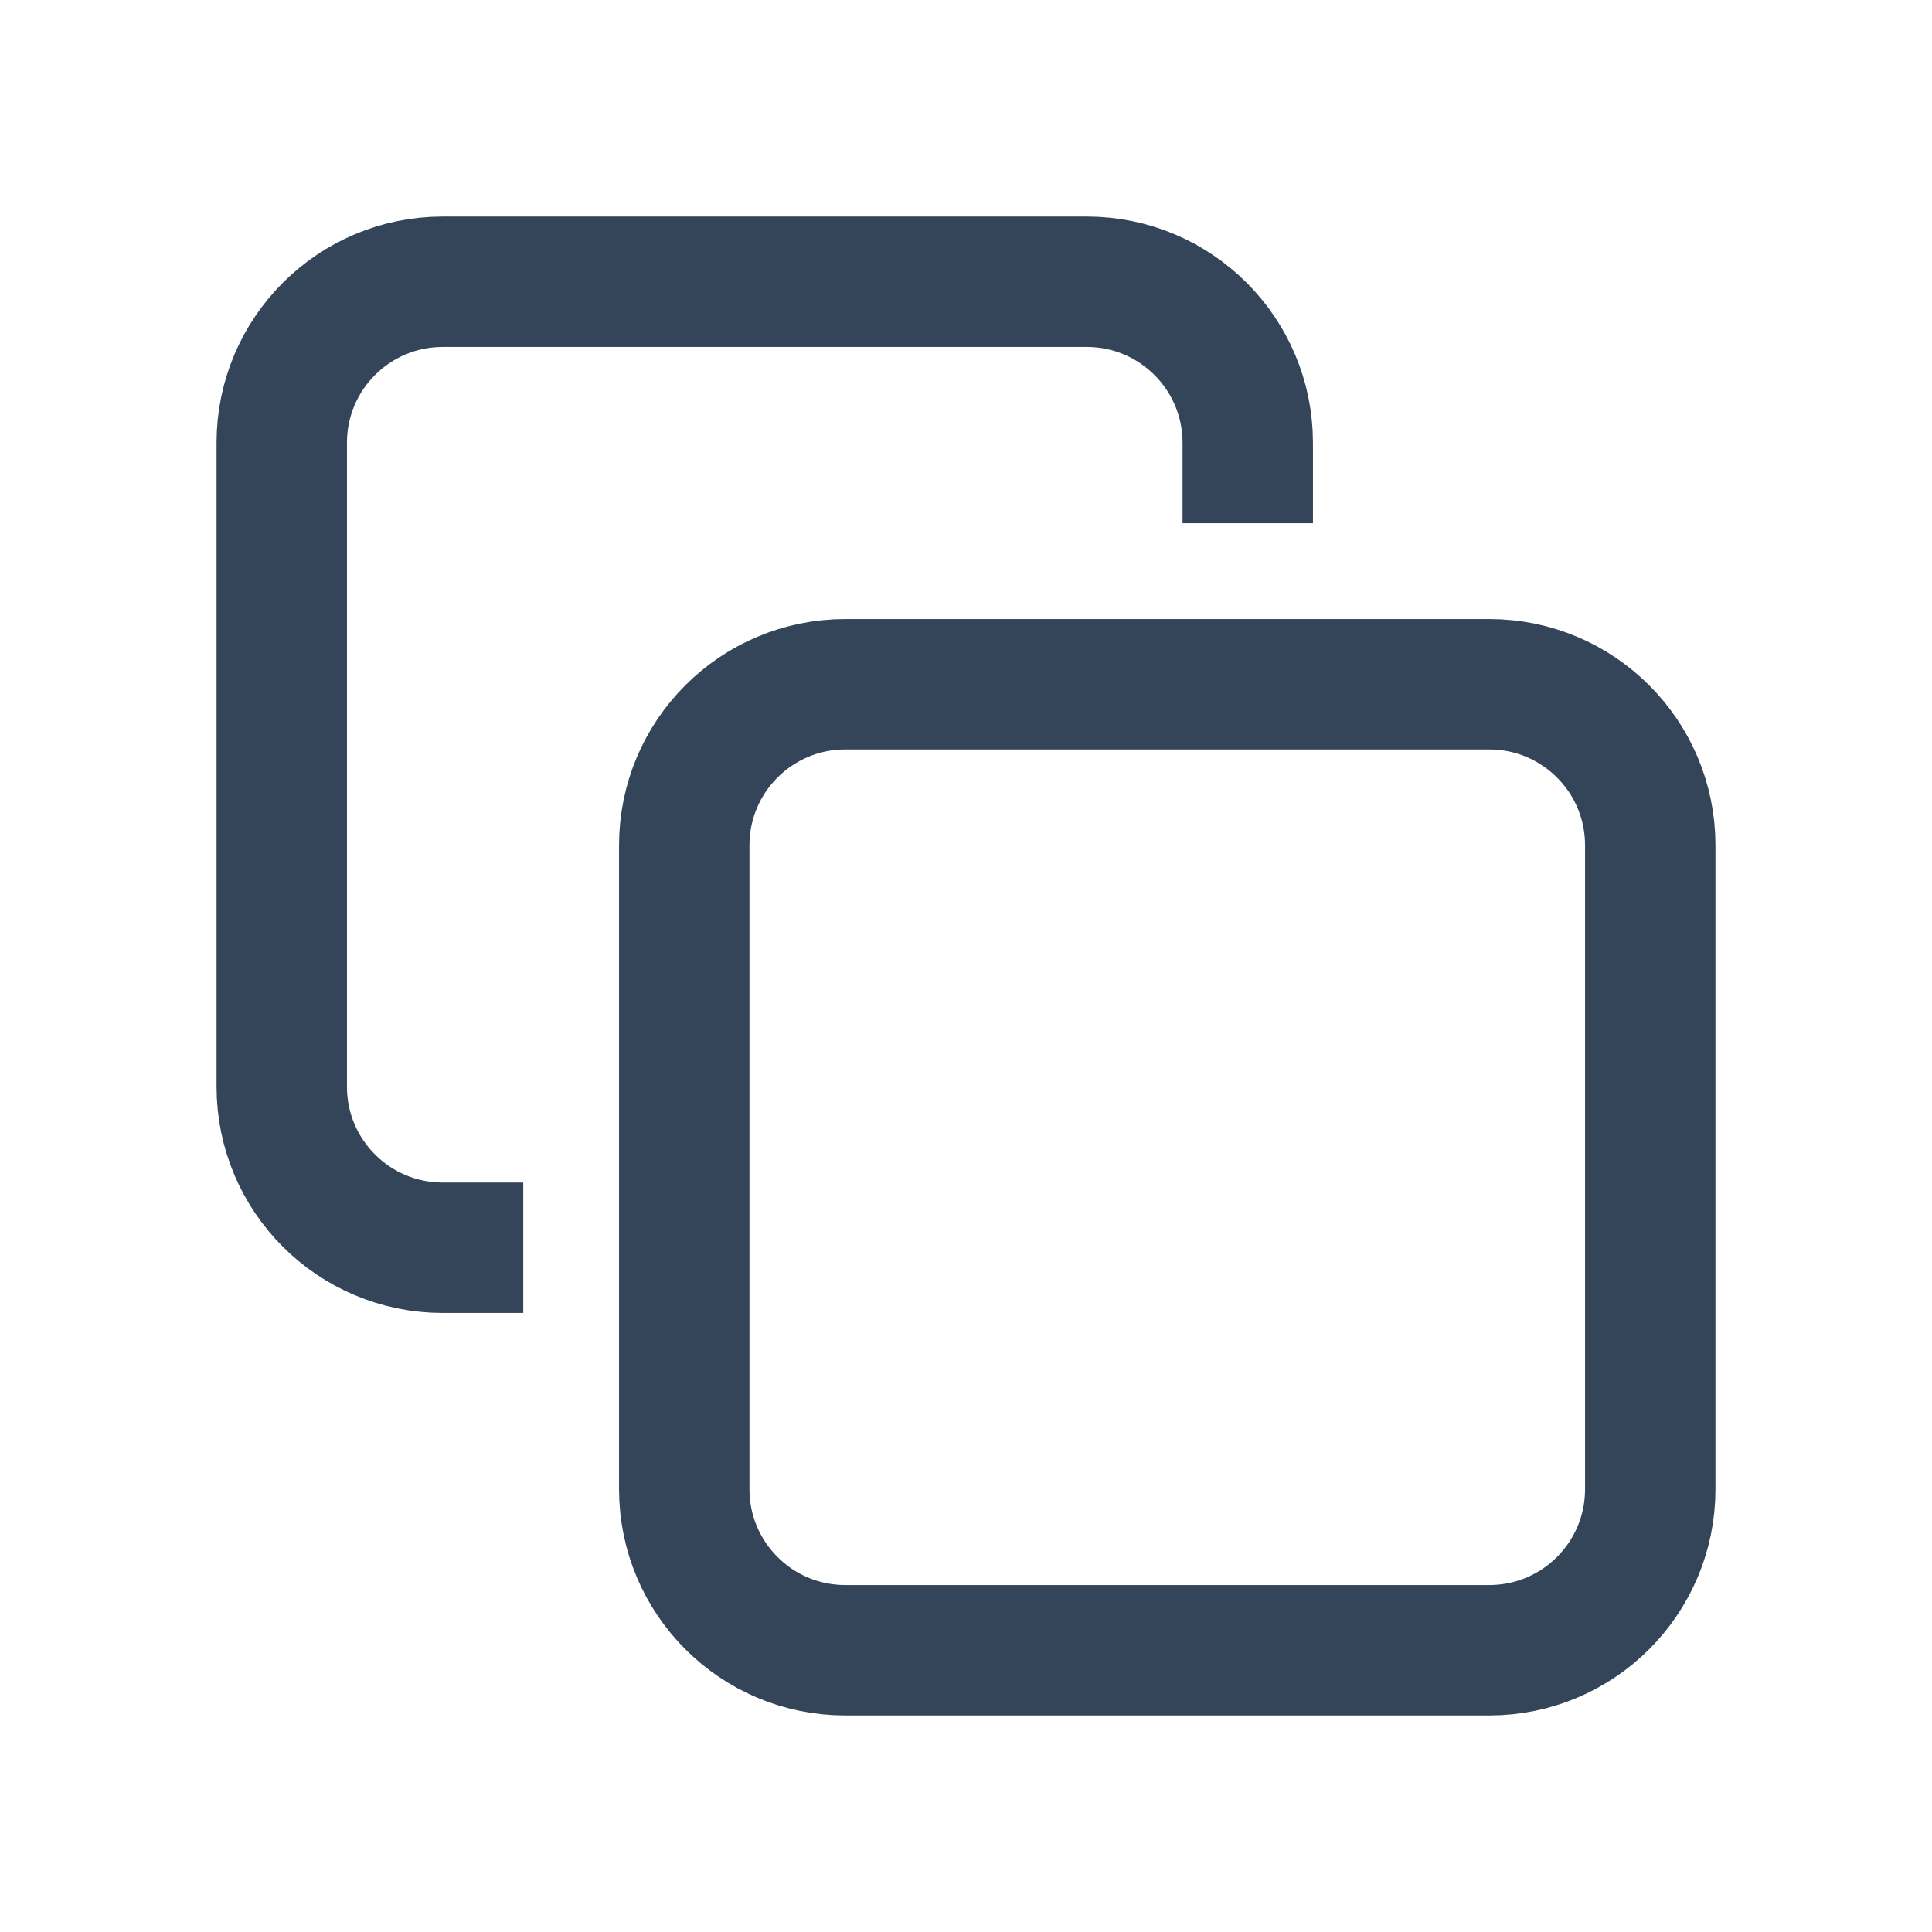
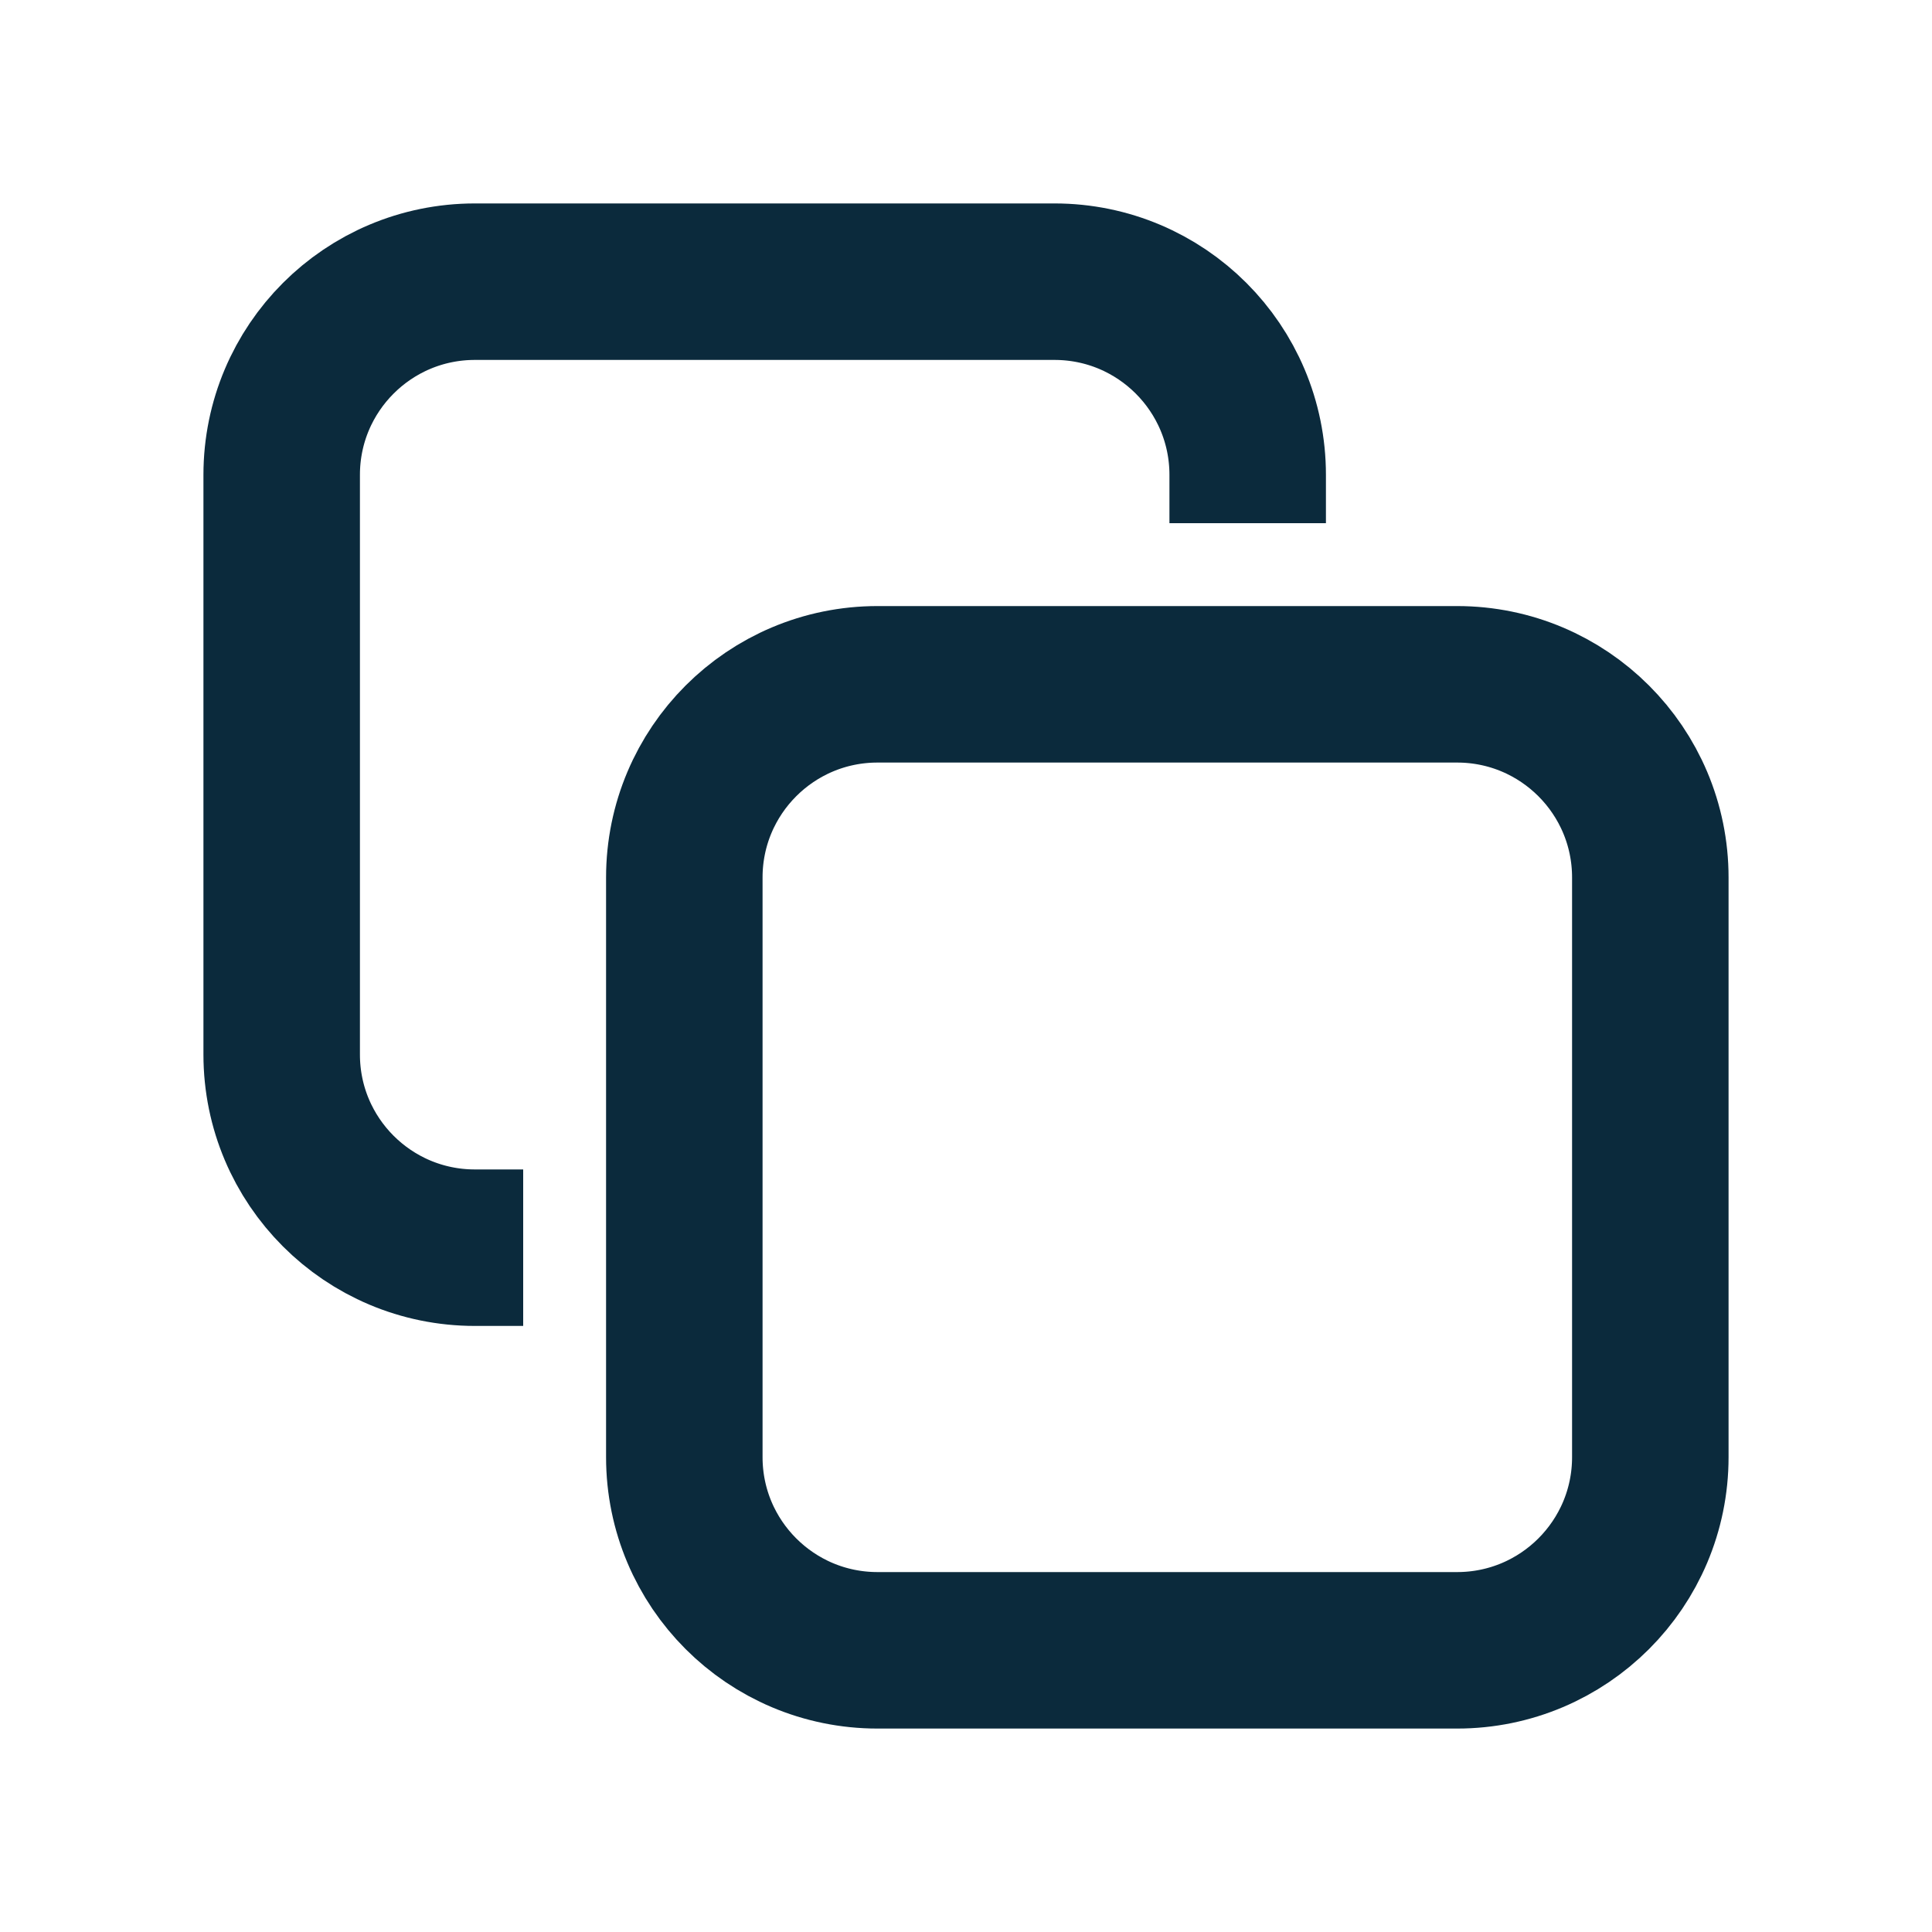
- <svg xmlns="http://www.w3.org/2000/svg" width="24" height="24" viewBox="0 0 24 24" fill="none">
-   <rect x="8.5" y="8.5" width="12" height="12" rx="2" stroke="#34455A" stroke-width="1.62" />
-   <path d="M15.5 6.5v-1a2 2 0 0 0-2-2h-8a2 2 0 0 0-2 2v8a2 2 0 0 0 2 2h1" stroke="#34455A" stroke-width="1.62" />
+ <svg xmlns="http://www.w3.org/2000/svg" width="20" height="20" viewBox="0 0 20 20" fill="none">
+   <rect x="7.084" y="7.084" width="10" height="10" rx="2" stroke="#0B2A3C" stroke-width="1.62" />
+   <path d="M12.916 5.416v-.5a2 2 0 0 0-2-2h-6a2 2 0 0 0-2 2v6a2 2 0 0 0 2 2h.5" stroke="#0B2A3C" stroke-width="1.62" />
</svg>
